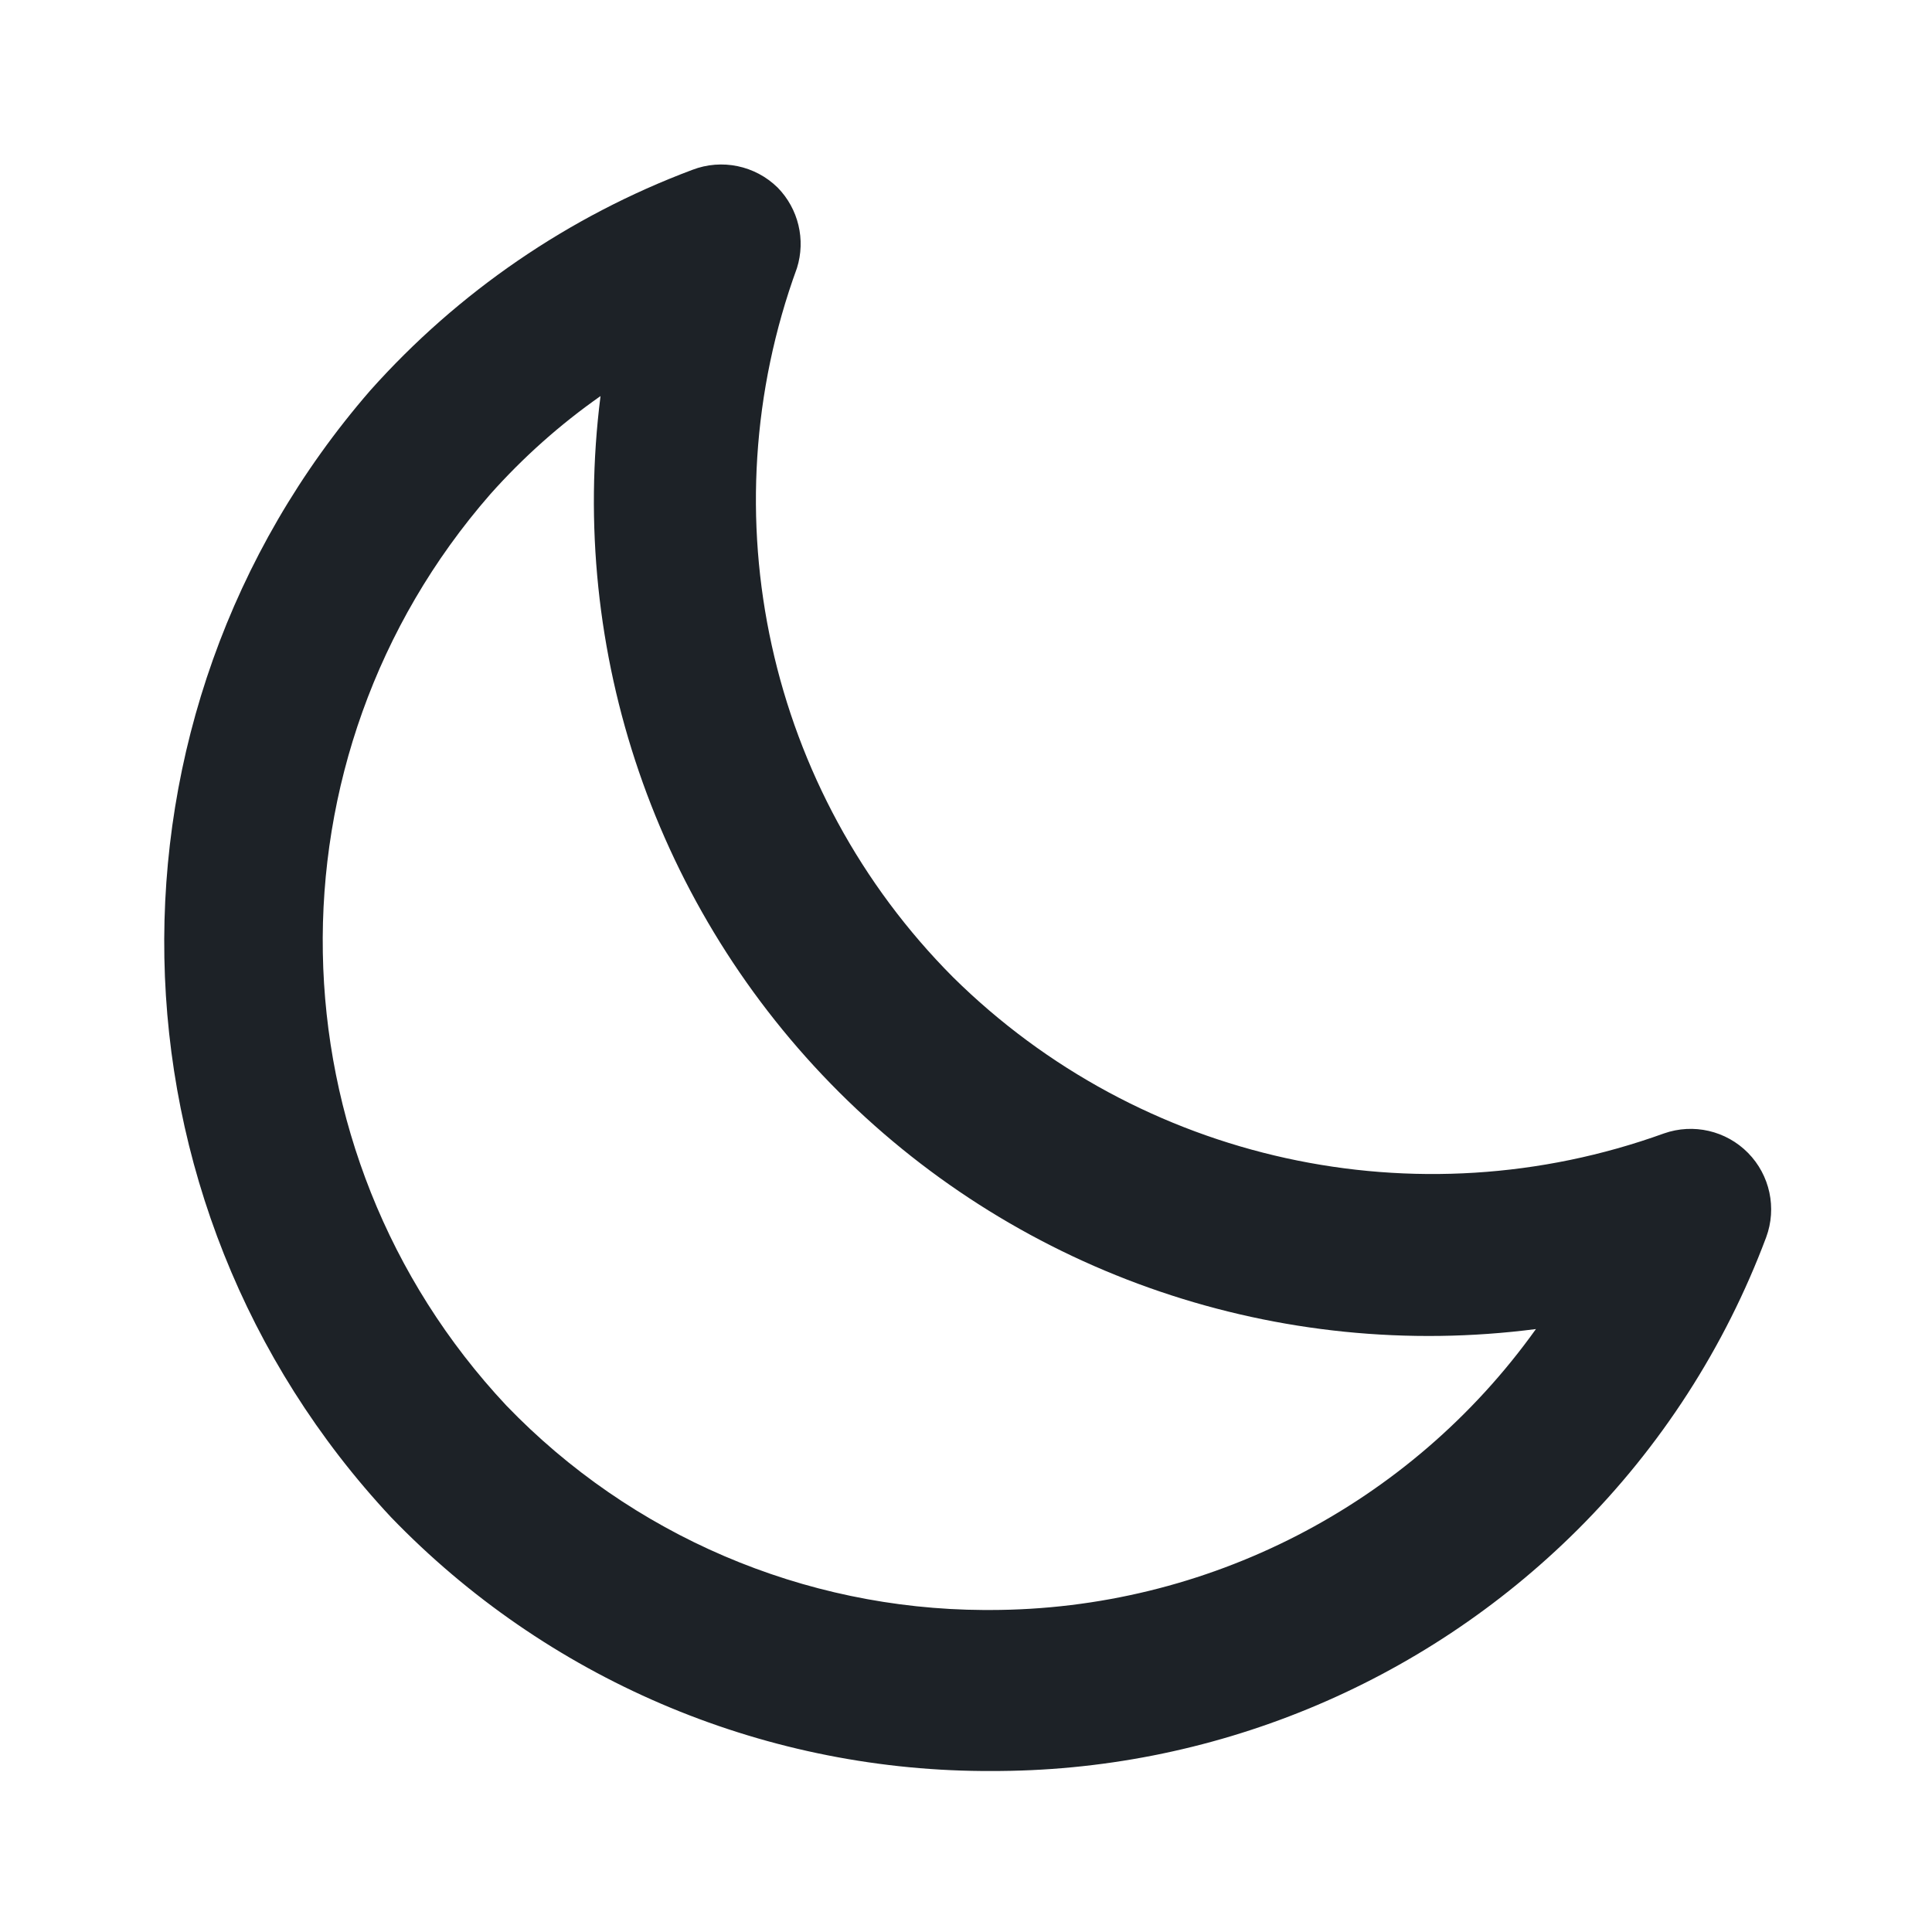
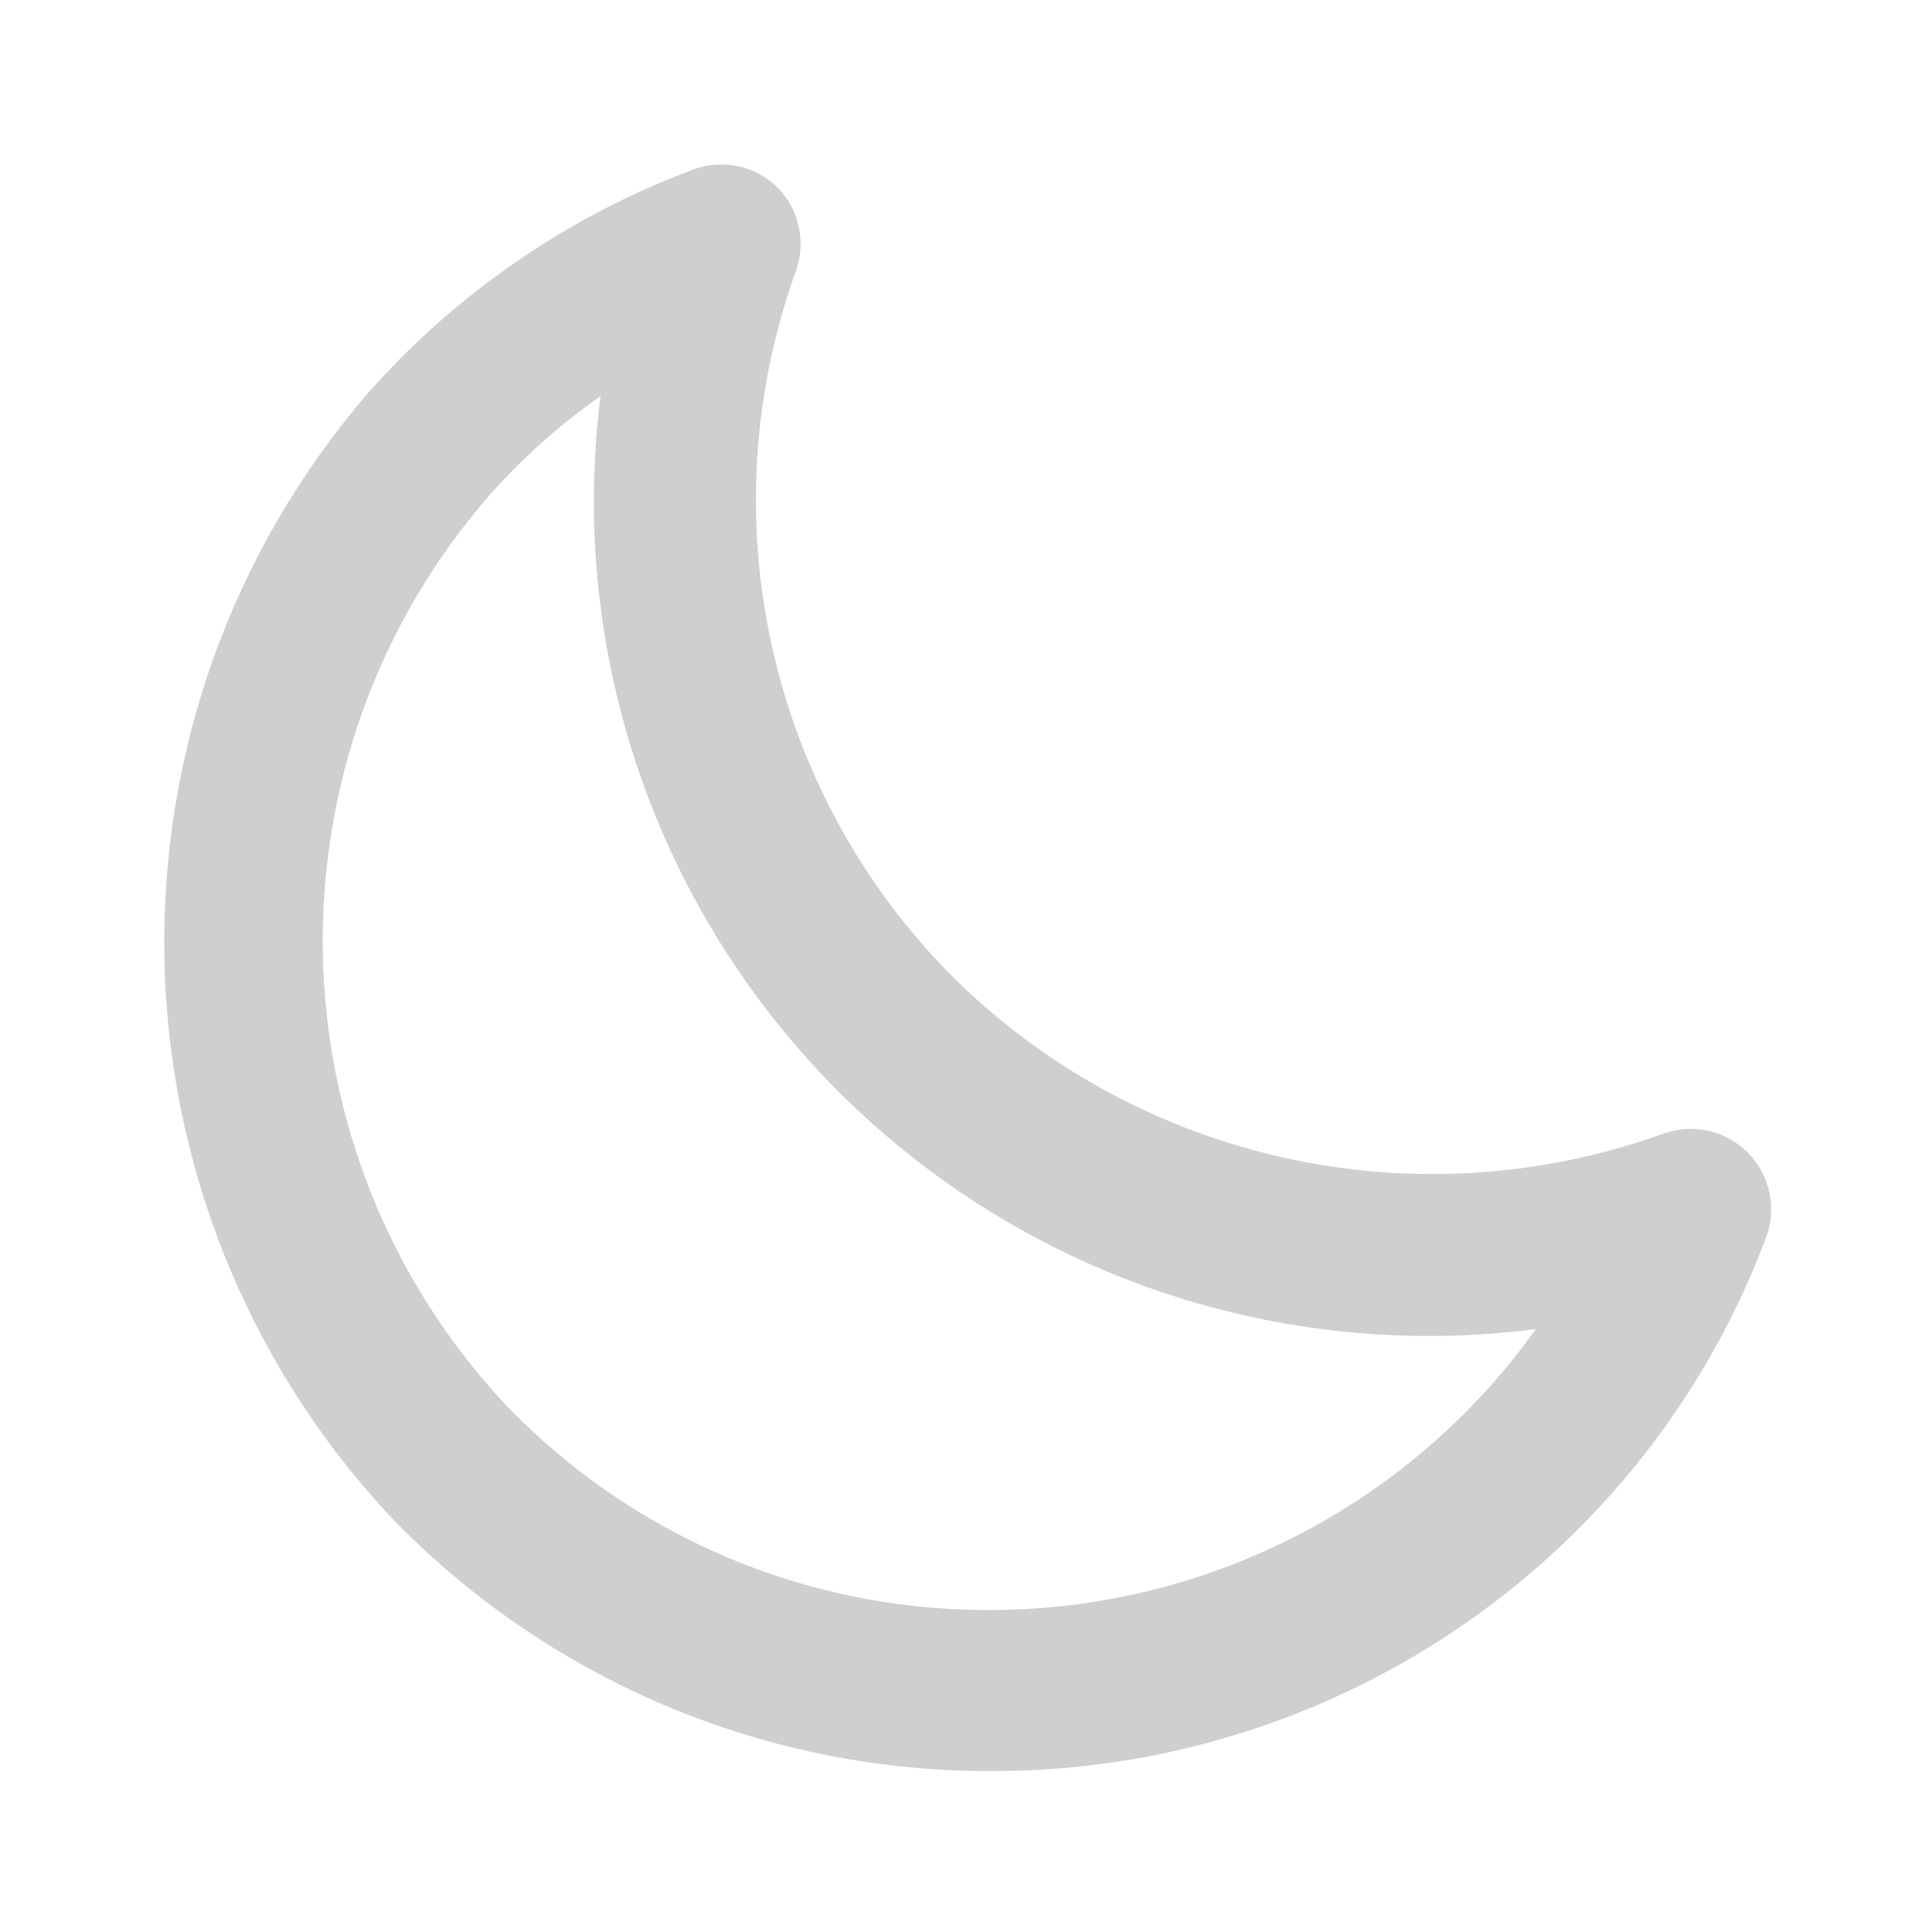
- <svg xmlns="http://www.w3.org/2000/svg" fill="#1d2227" viewBox="0 0 24 24">
+ <svg xmlns="http://www.w3.org/2000/svg" fill="#cfcfcf" viewBox="0 0 24 24">
  <g data-name="Layer 2">
    <g data-name="moon">
      <rect width="24" height="24" opacity="0" />
      <path d="M12.3 22h-.1a10.31 10.31 0 0 1-7.34-3.15 10.46 10.46 0 0 1-.26-14 10.13 10.13 0 0 1 4-2.74 1 1 0 0 1 1.06.22 1 1 0 0 1 .24 1 8.4 8.4 0 0 0 1.94 8.81 8.47 8.47 0 0 0 8.83 1.94 1 1 0 0 1 1.27 1.29A10.16 10.16 0 0 1 19.6 19a10.28 10.28 0 0 1-7.3 3zM7.46 4.92a7.93 7.93 0 0 0-1.37 1.22 8.44 8.44 0 0 0 .2 11.32A8.29 8.29 0 0 0 12.22 20h.08a8.34 8.34 0 0 0 6.78-3.49A10.37 10.37 0 0 1 7.46 4.92z" />
    </g>
  </g>
</svg>
